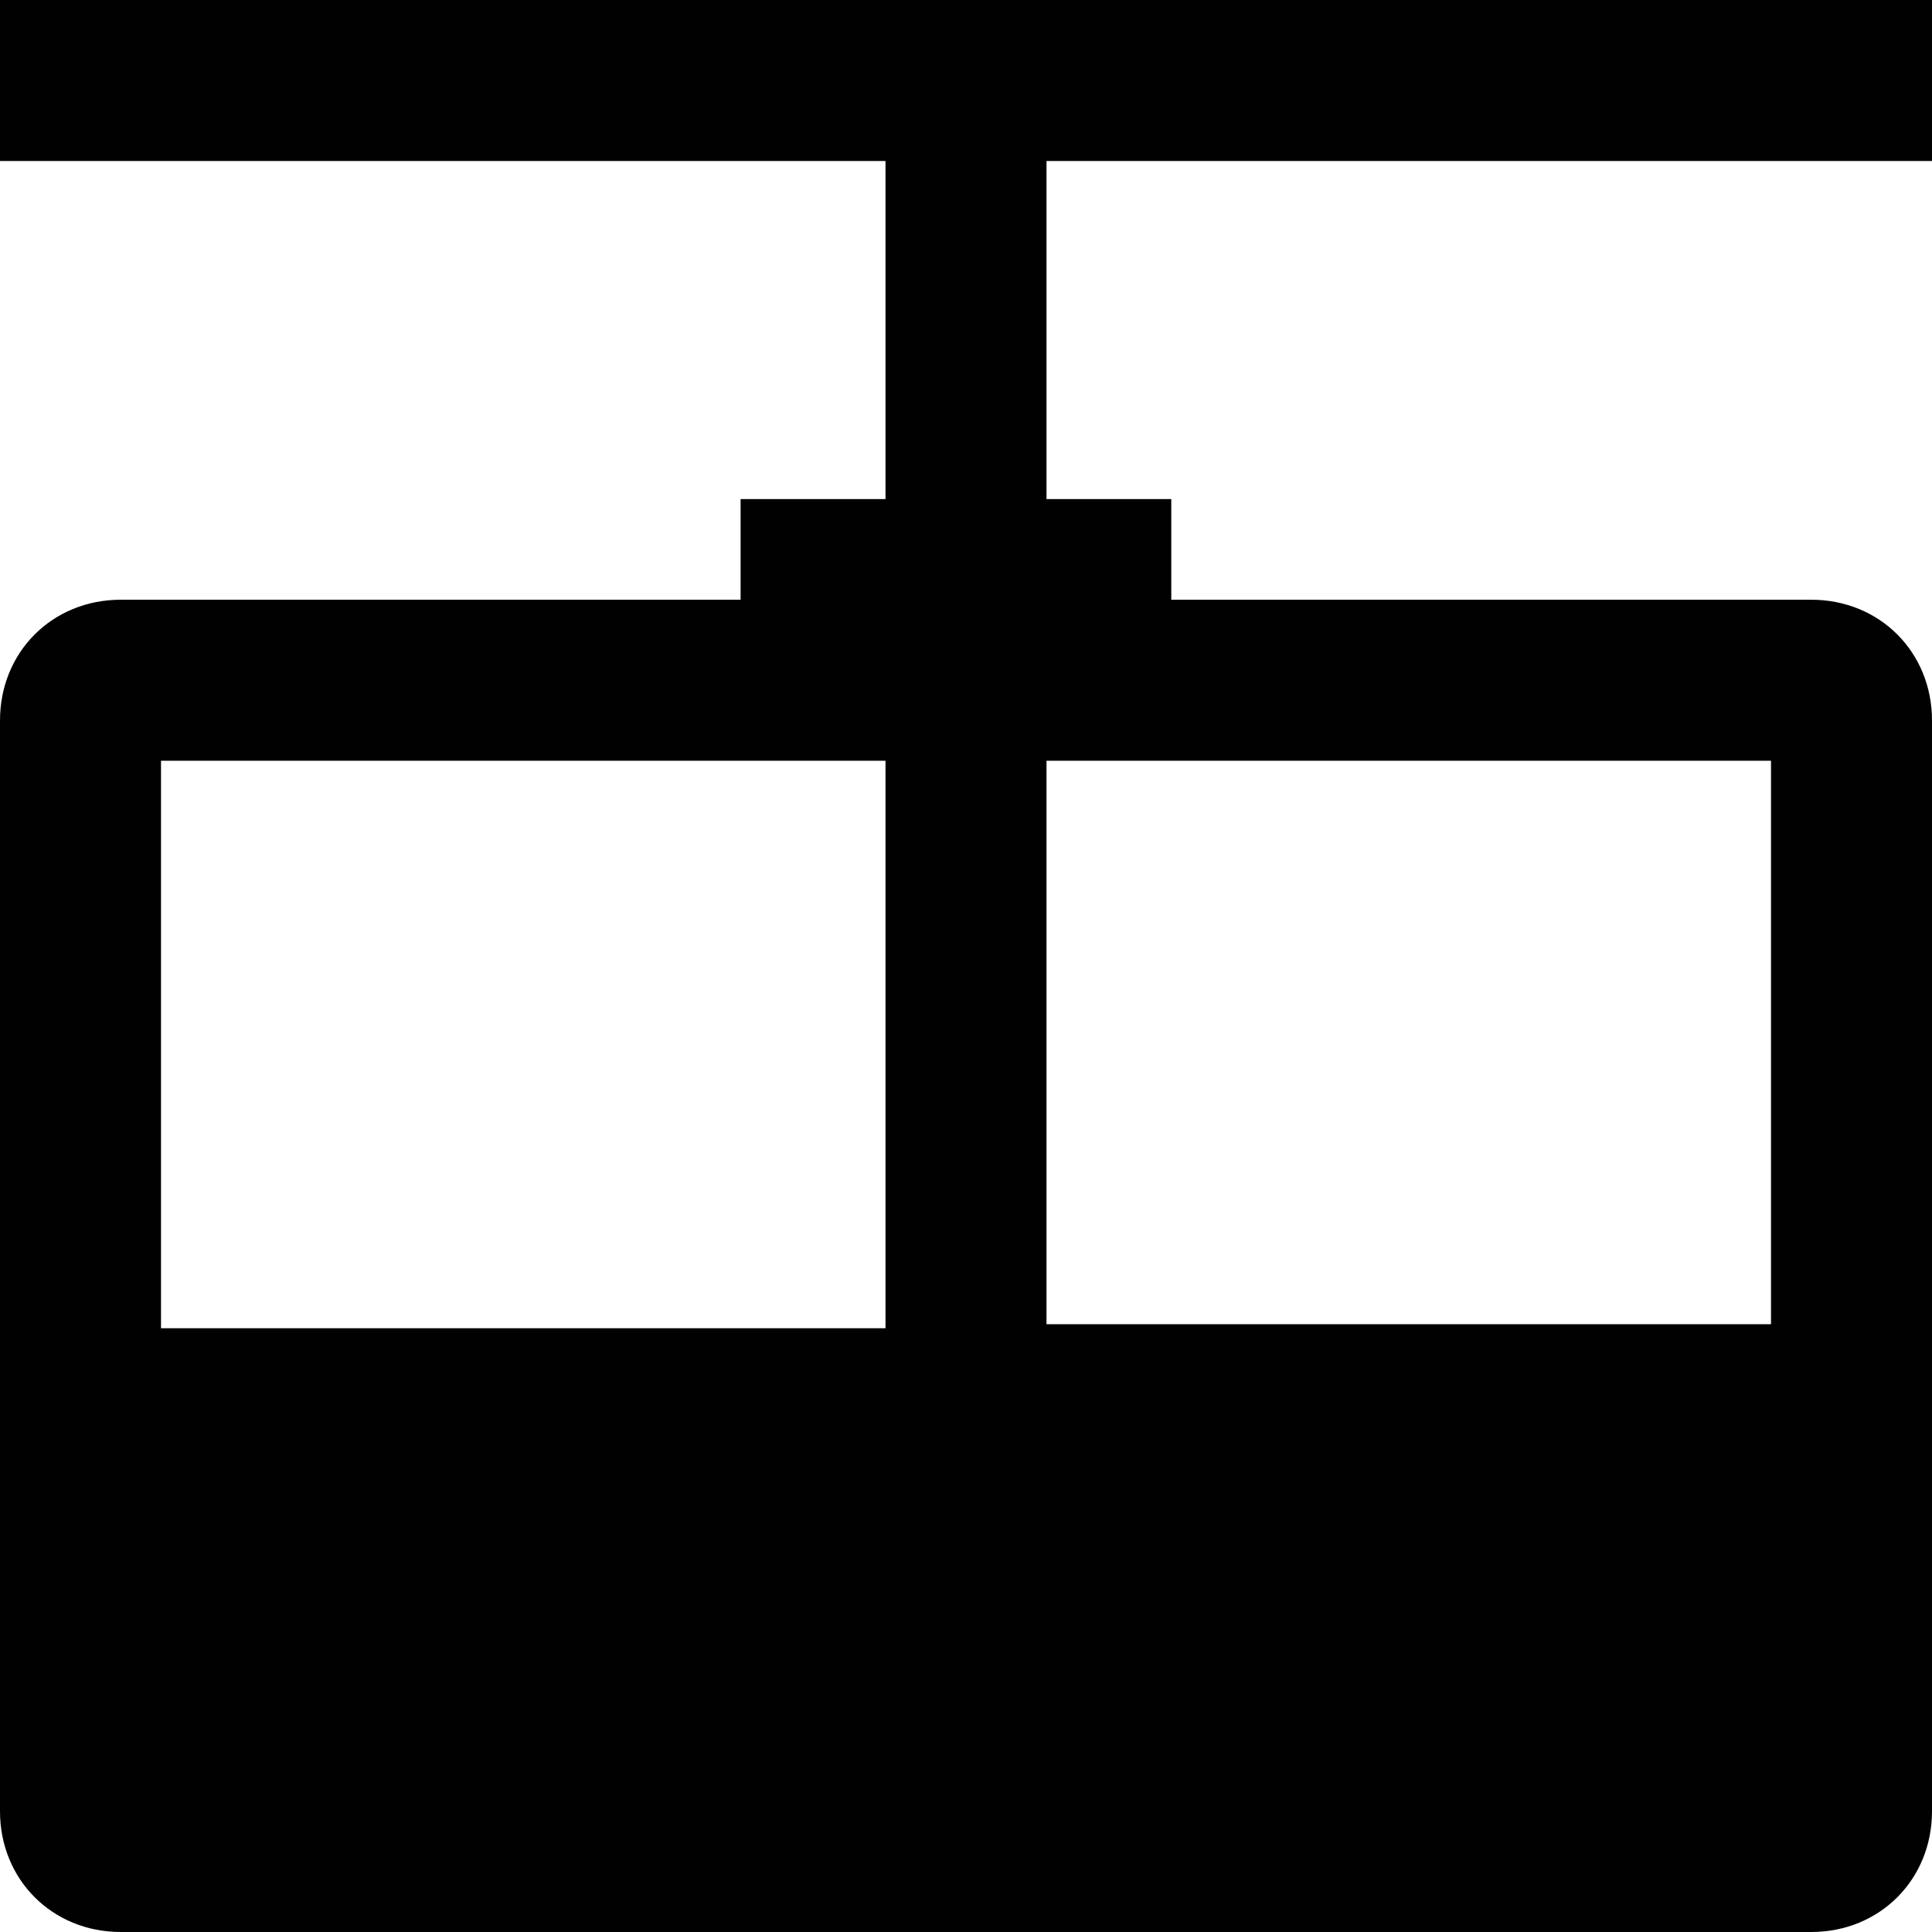
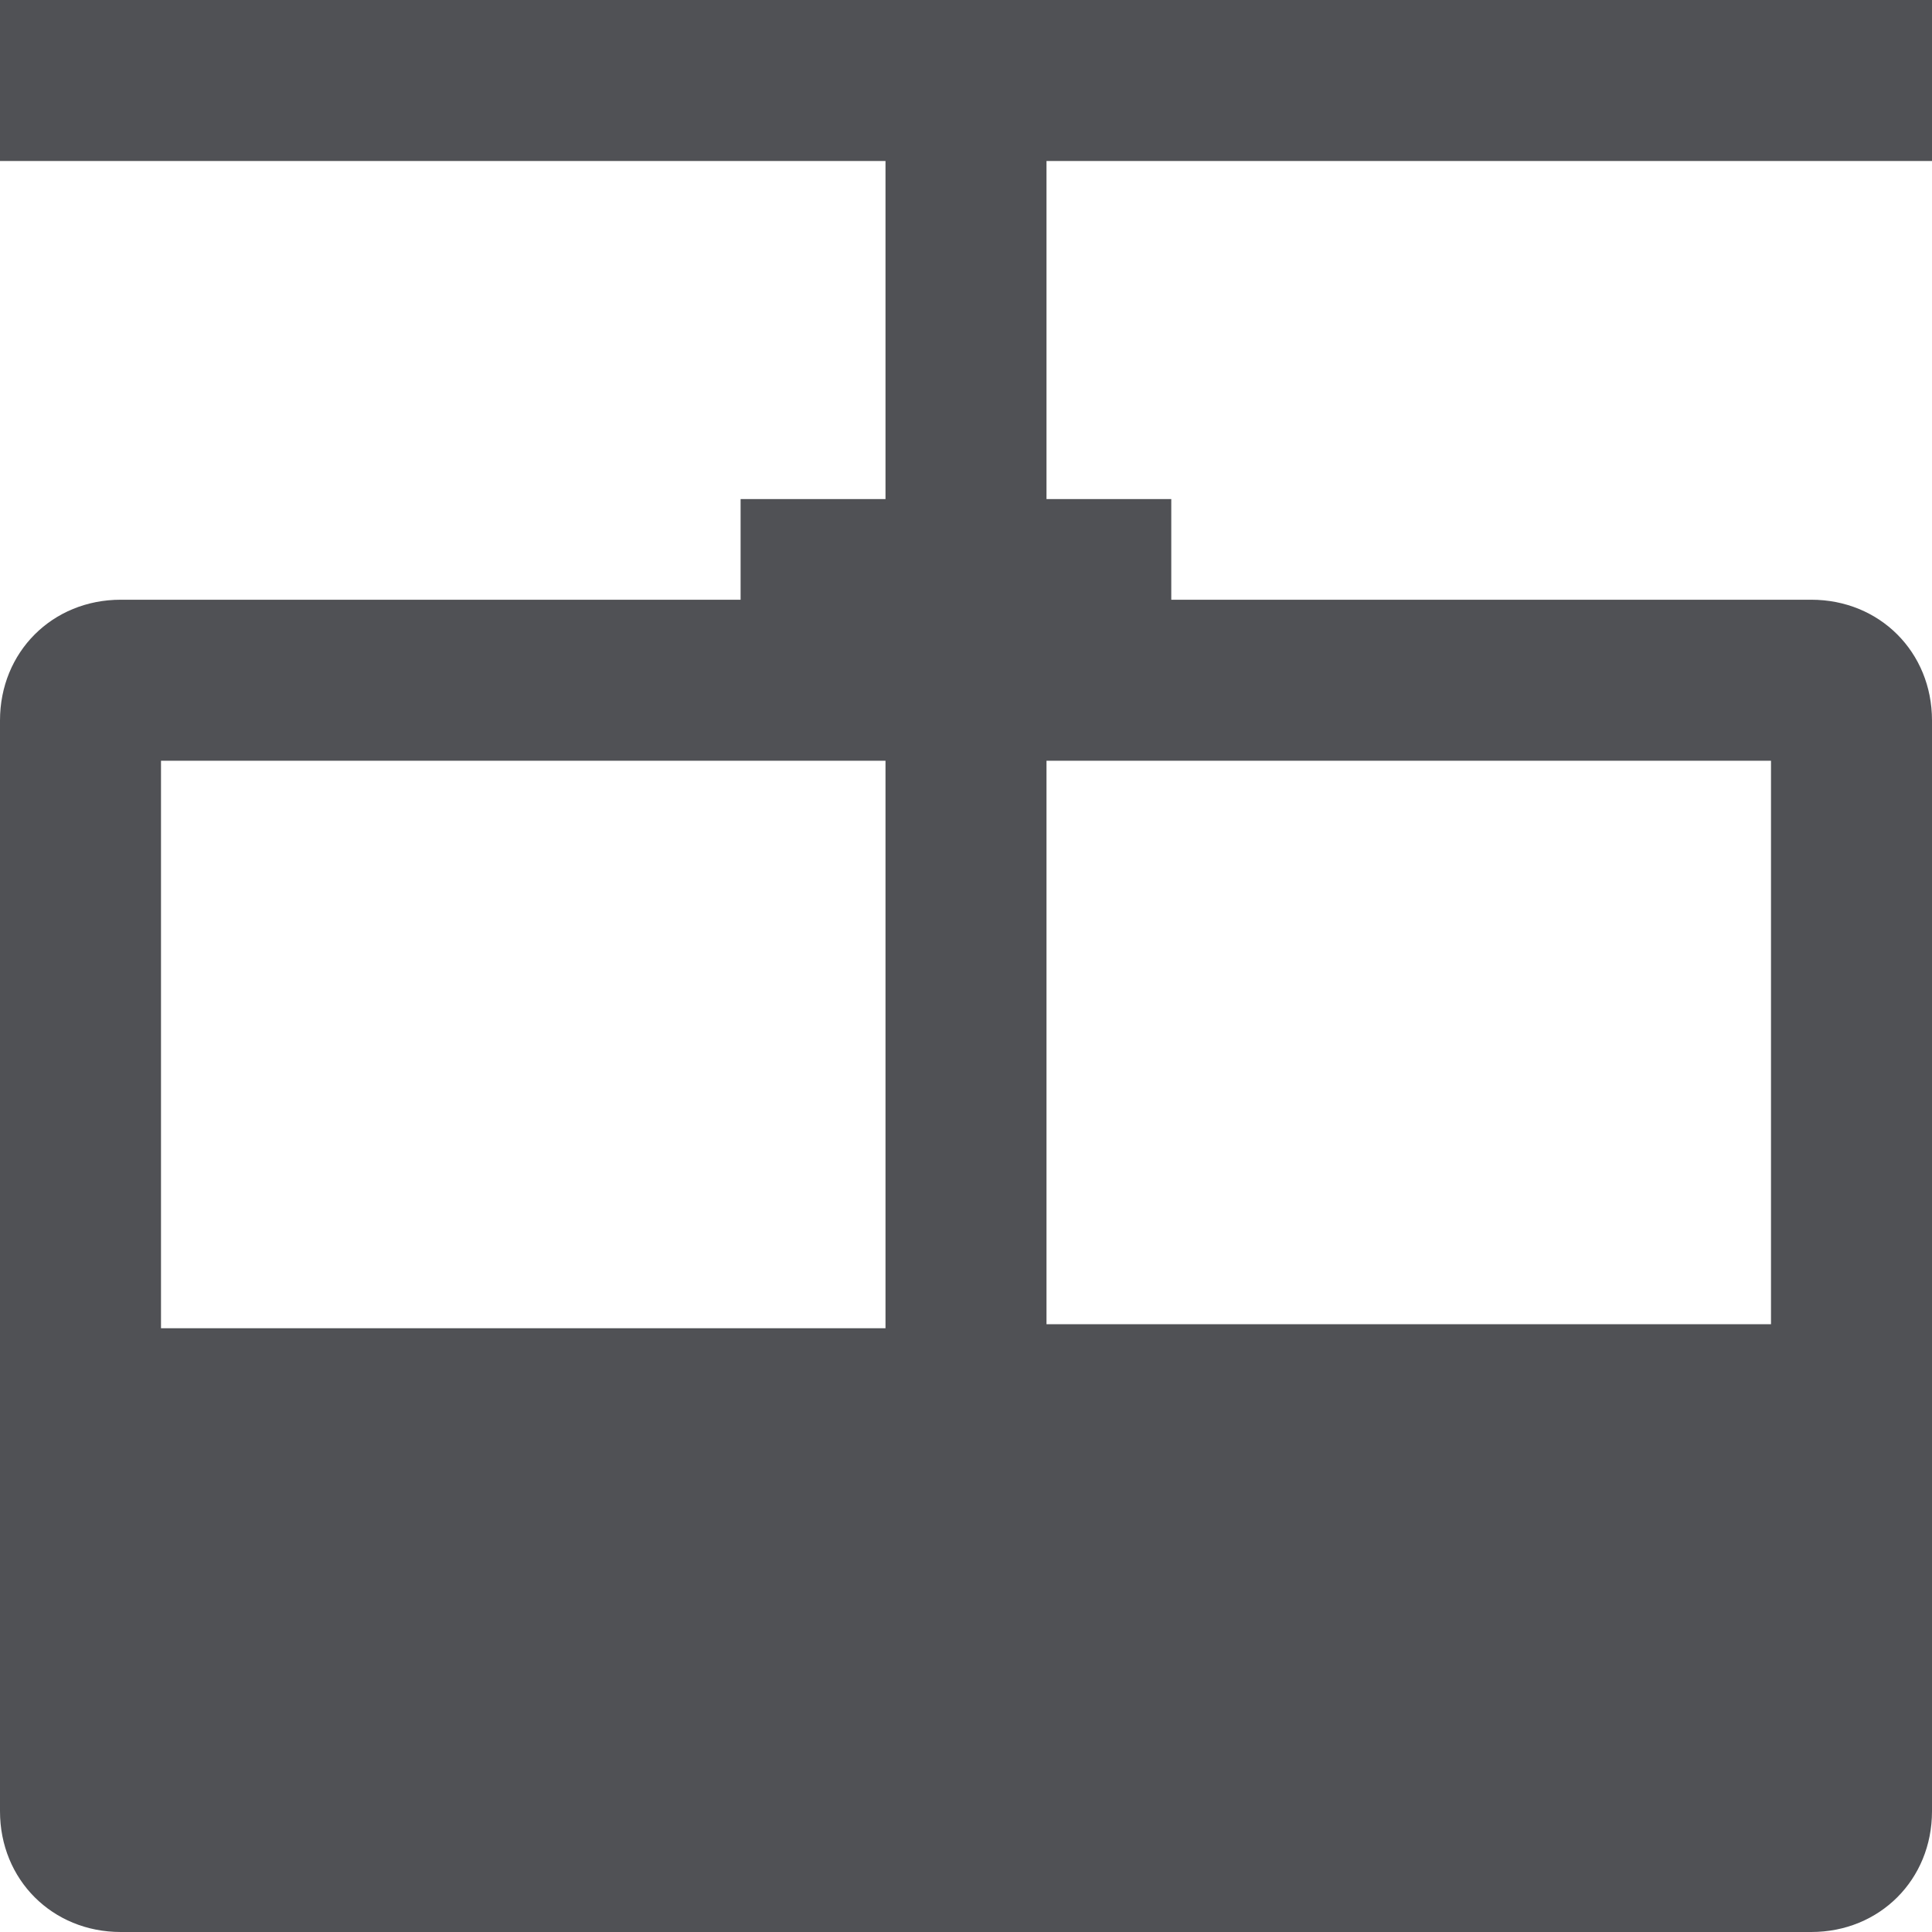
<svg xmlns="http://www.w3.org/2000/svg" xml:space="preserve" style="enable-background:new 0 0 48 48;max-width:100%" viewBox="0 0 48 48">
-   <path fill="currentColor" d="M48 4V0H0v4h22v8.4h-3.6v2.5H3c-1.7 0-3 1.3-3 3V45c0 1.7 1.3 3 3 3h42c1.7 0 3-1.3 3-3V17.9c0-1.7-1.3-3-3-3H29.1v-2.5H26V4h22zM4 18.9h18V33H4V18.9zm40 14H26v-14h18v14z" style="fill:#010101" />
+   <path fill="#505155 " d="M48 4V0H0v4h22v8.4h-3.6v2.5H3c-1.7 0-3 1.3-3 3V45c0 1.7 1.3 3 3 3h42c1.7 0 3-1.3 3-3V17.9c0-1.7-1.3-3-3-3H29.1v-2.5H26V4h22zM4 18.9h18V33H4V18.9zm40 14H26v-14h18v14z" style="fill:#505155 " />
</svg>
